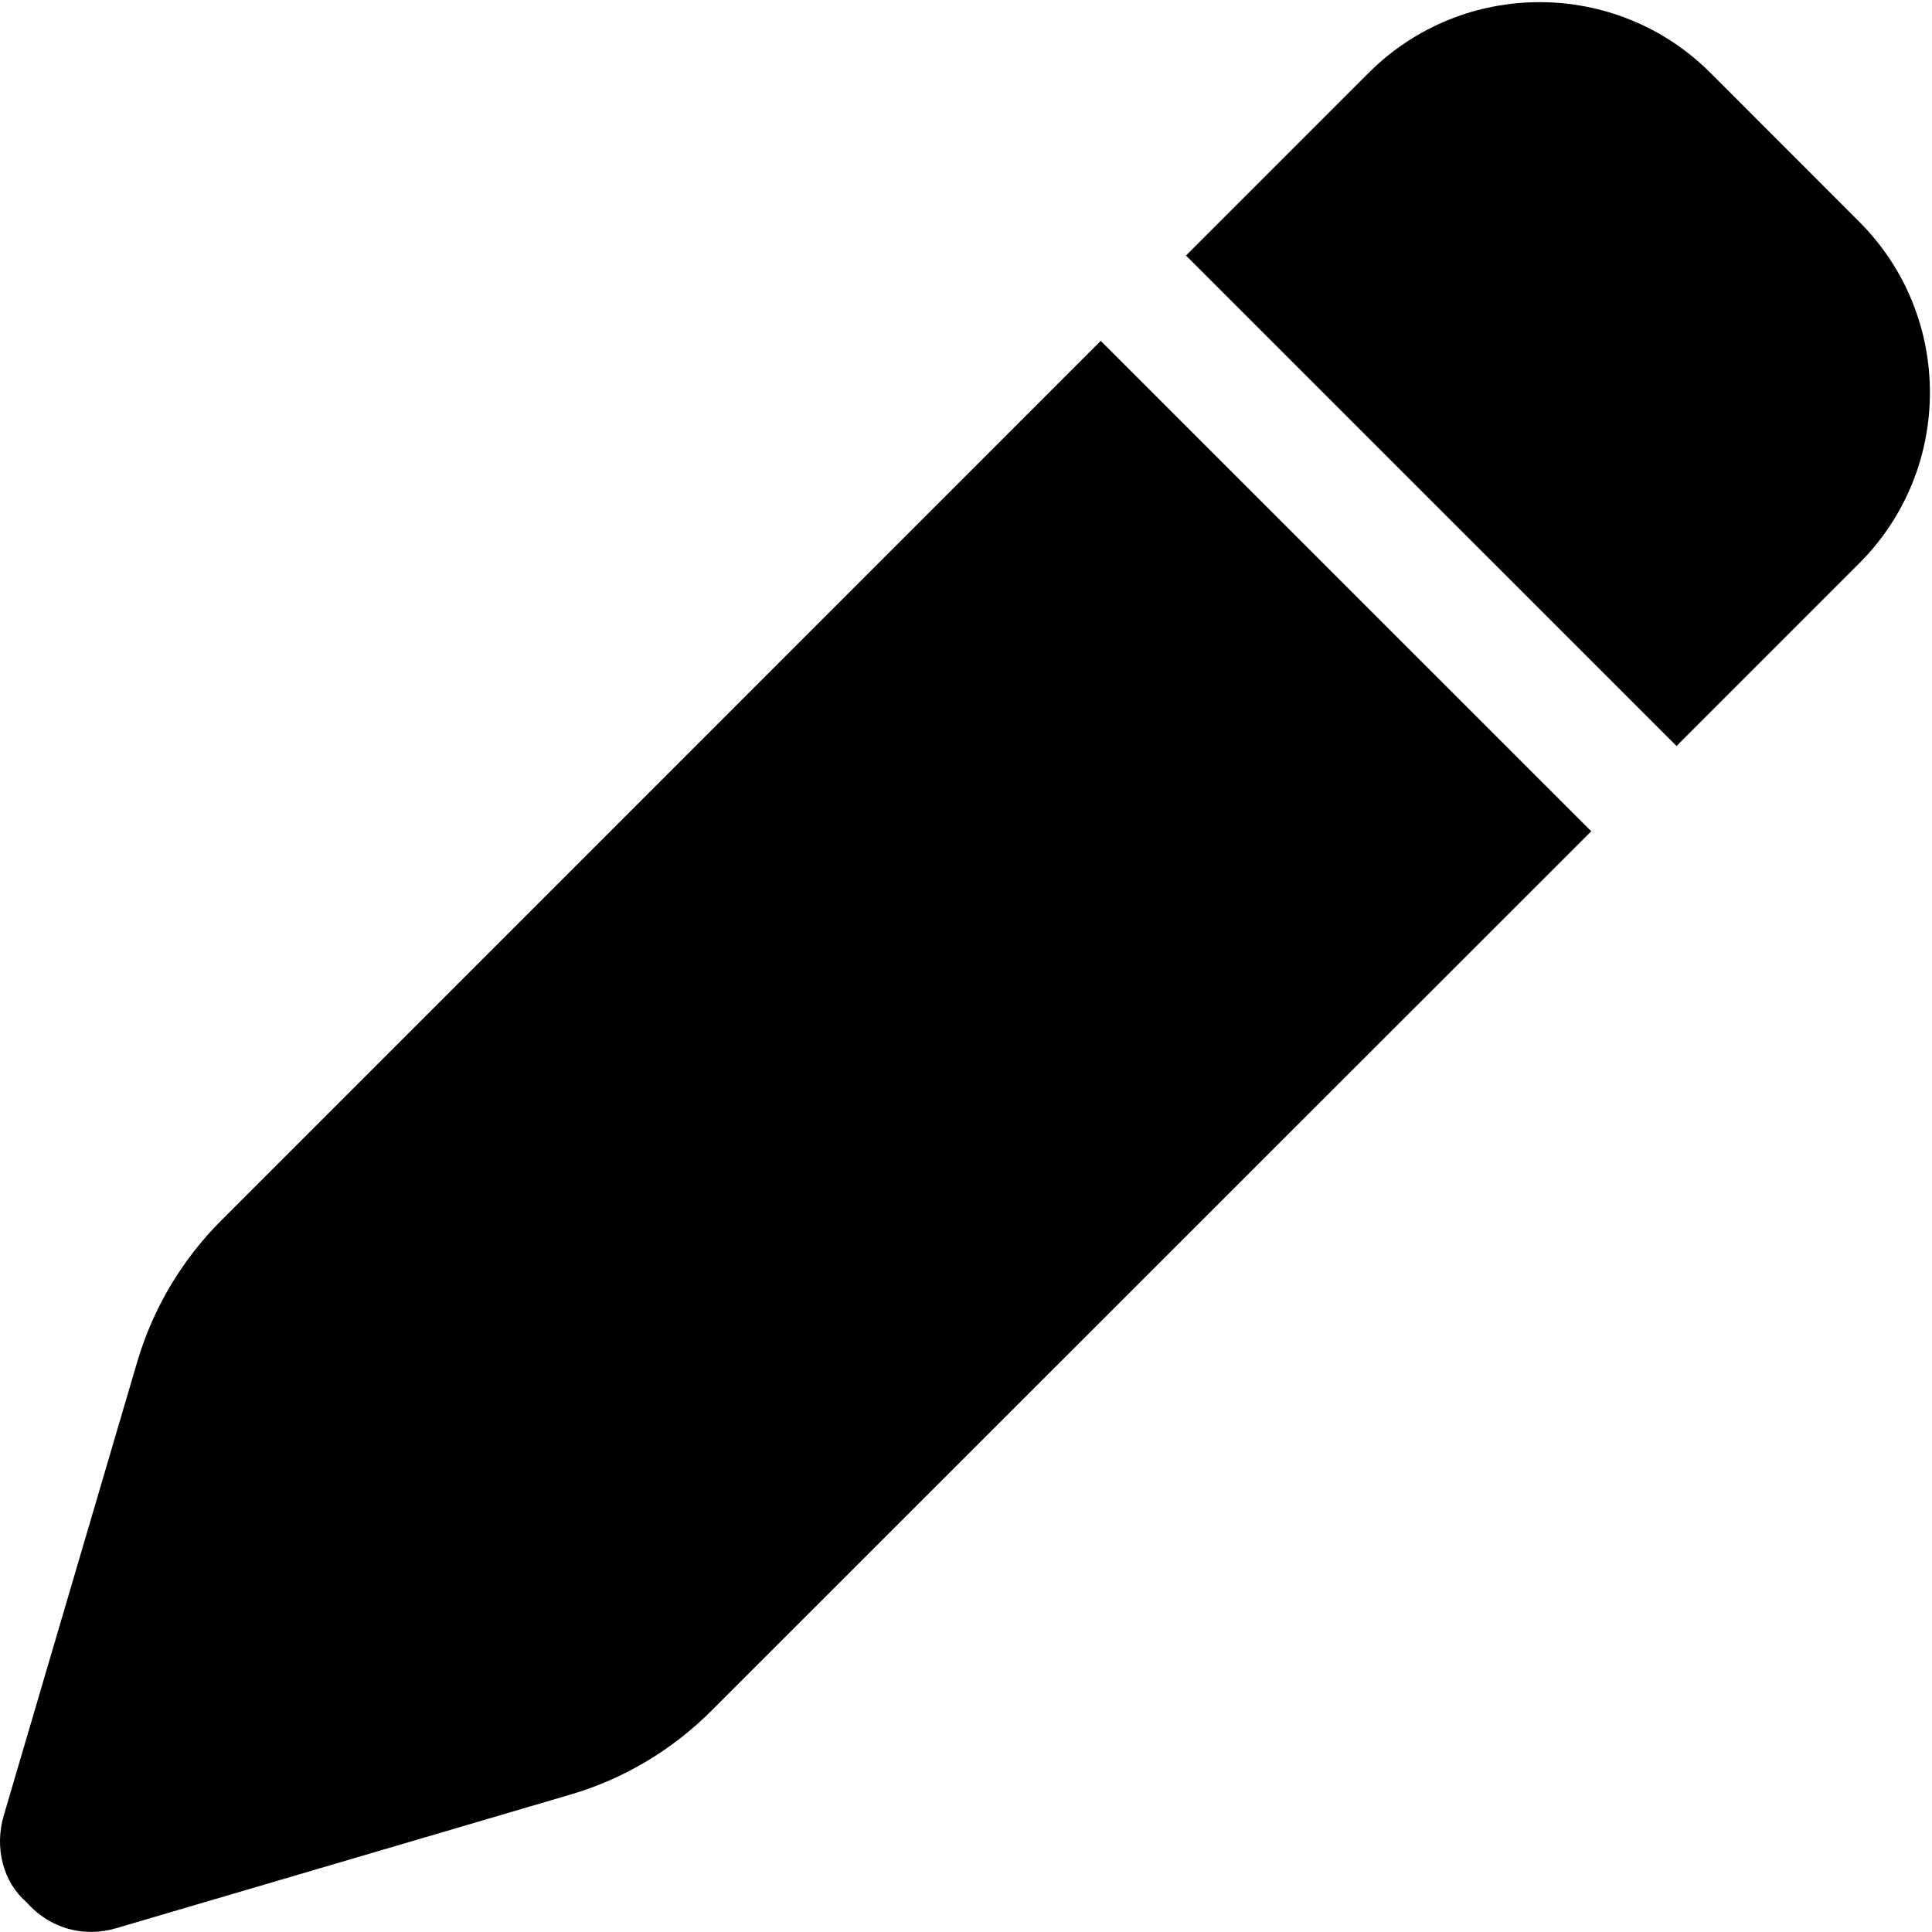
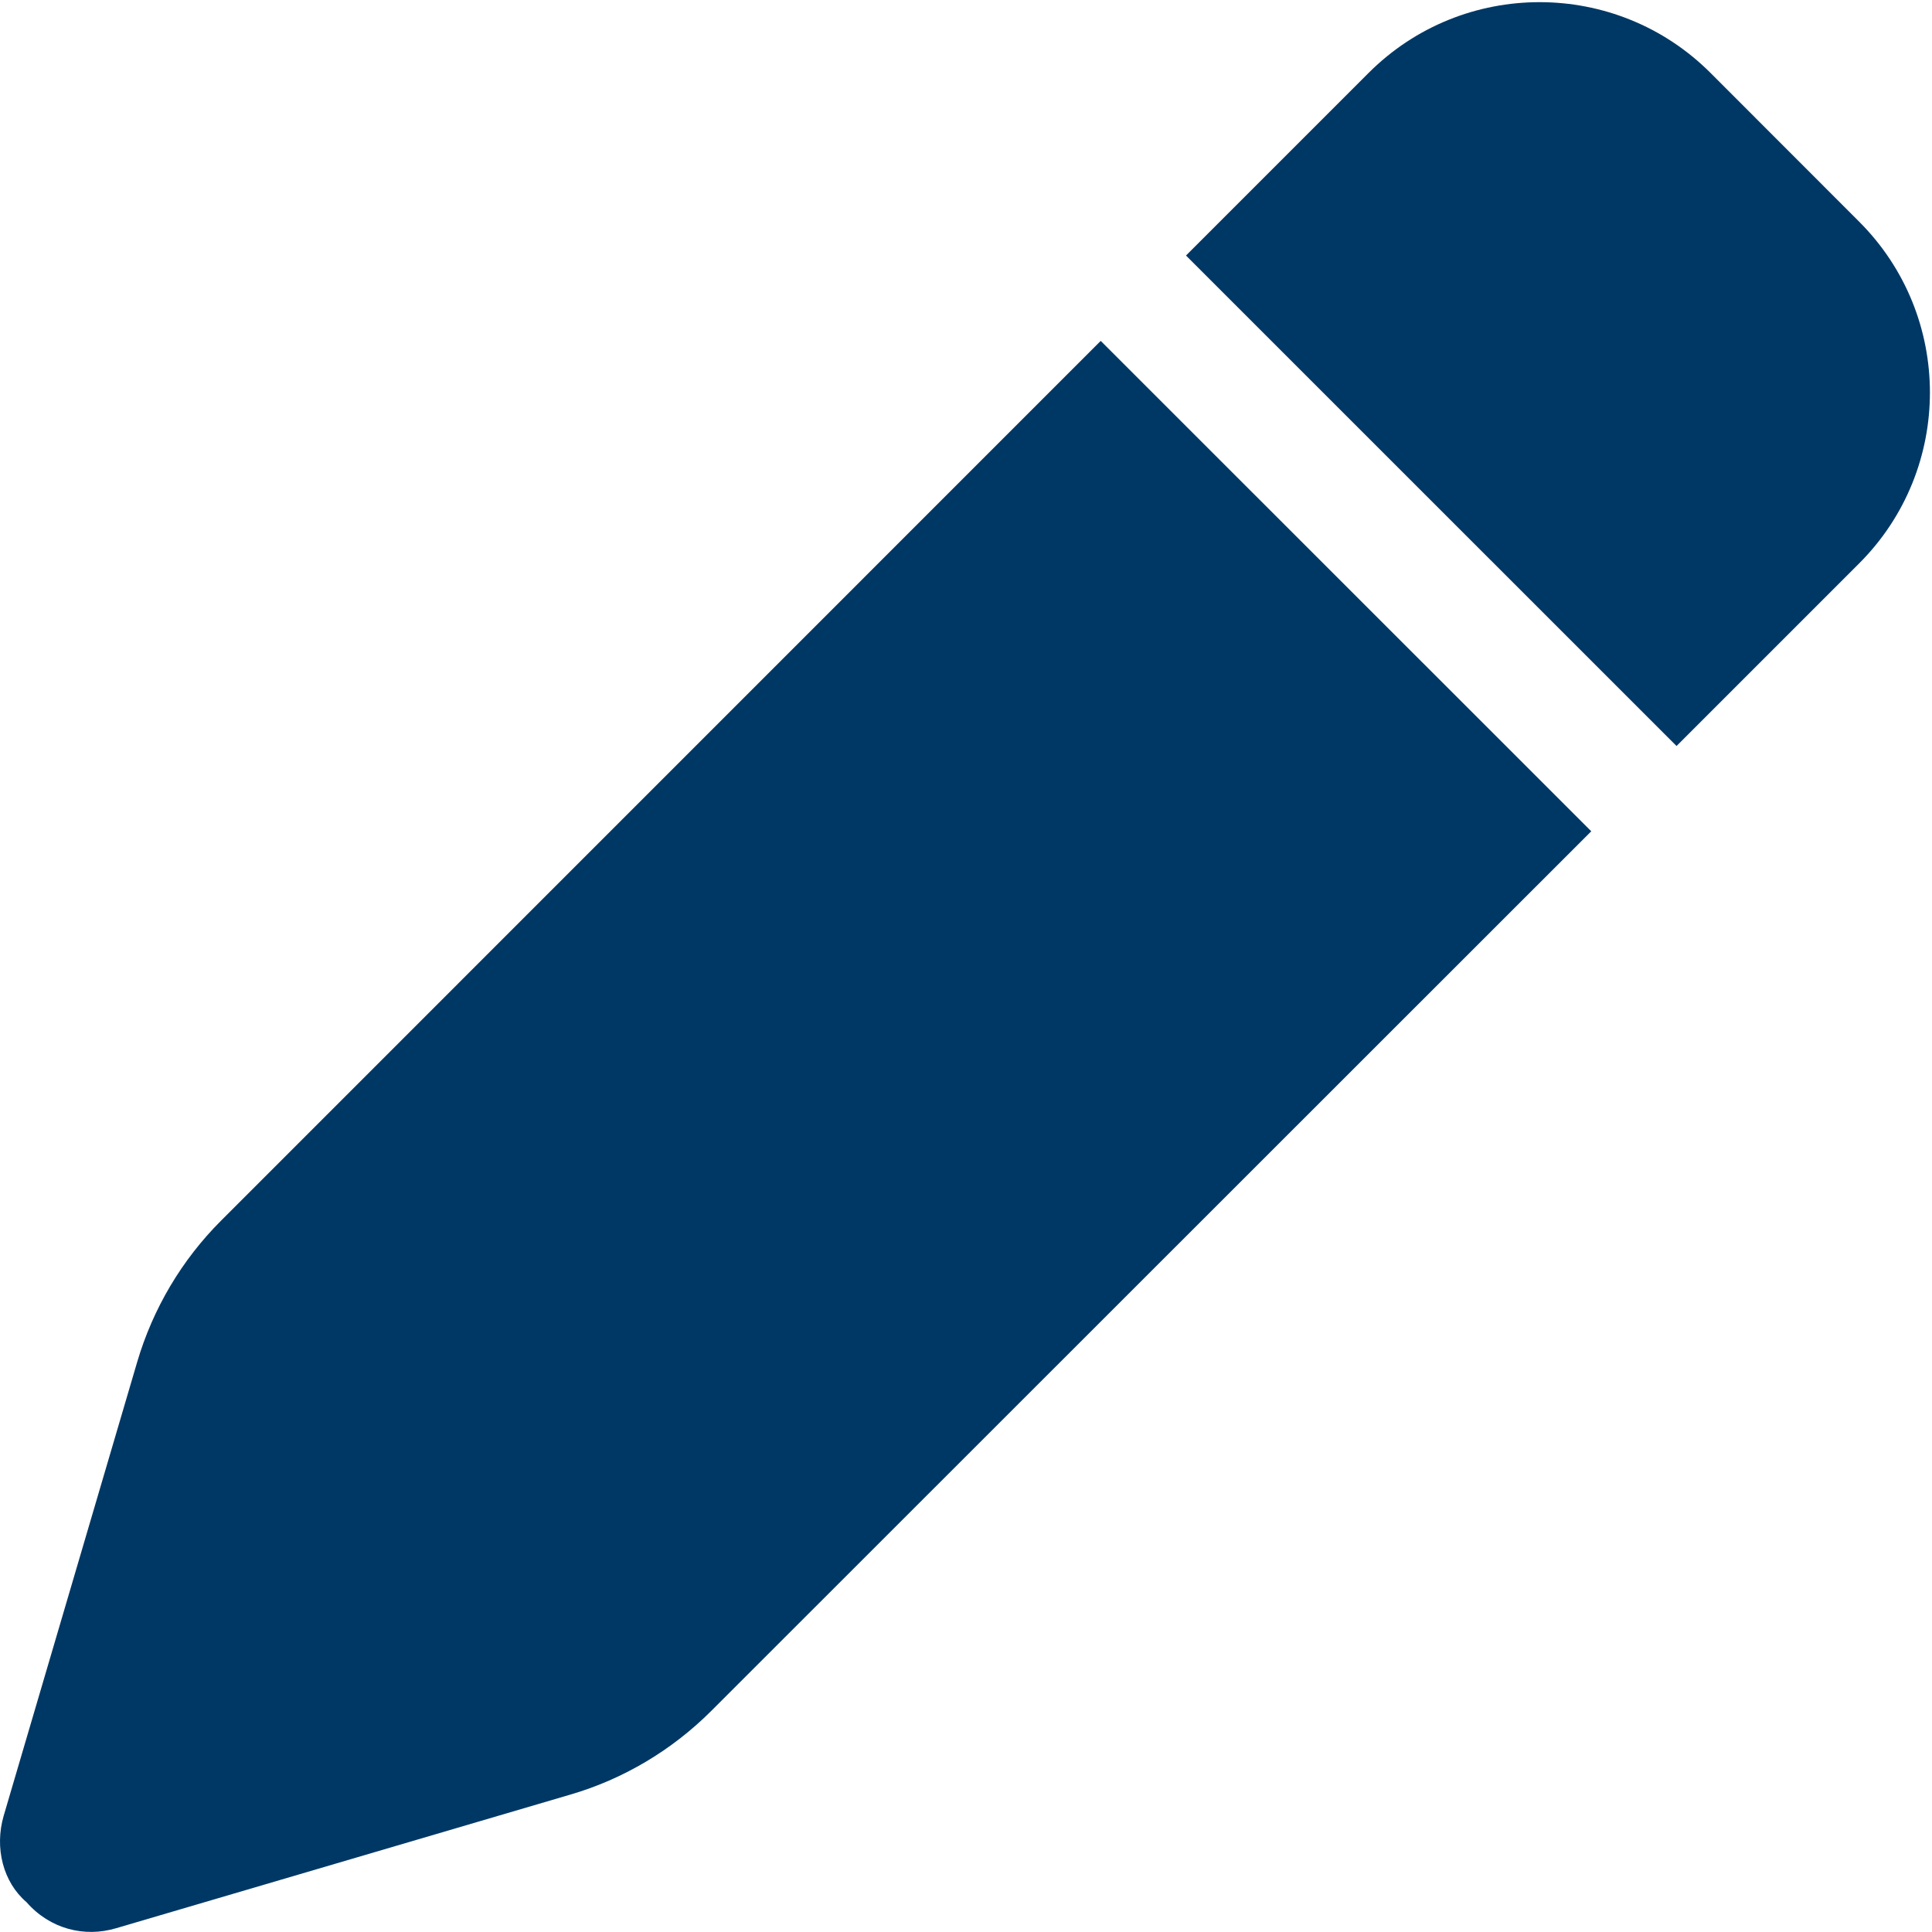
- <svg xmlns="http://www.w3.org/2000/svg" viewBox="0 0 512 512">
+ <svg xmlns="http://www.w3.org/2000/svg" fill="#003865" viewBox="0 0 512 512">
  <path d="M362.7 19.32C387.7-5.678 428.3-5.678 453.3 19.32L492.7 58.75C517.7 83.74 517.7 124.3 492.7 149.3L444.3 197.7L314.3 67.72L362.7 19.32zM421.7 220.3L188.5 453.4C178.1 463.8 165.2 471.5 151.1 475.6L30.77 511C22.35 513.5 13.24 511.2 7.03 504.1C.82 498.8-1.502 489.7 .976 481.2L36.37 360.9C40.53 346.8 48.16 333.9 58.57 323.5L291.7 90.34L421.7 220.3z" />
</svg>
